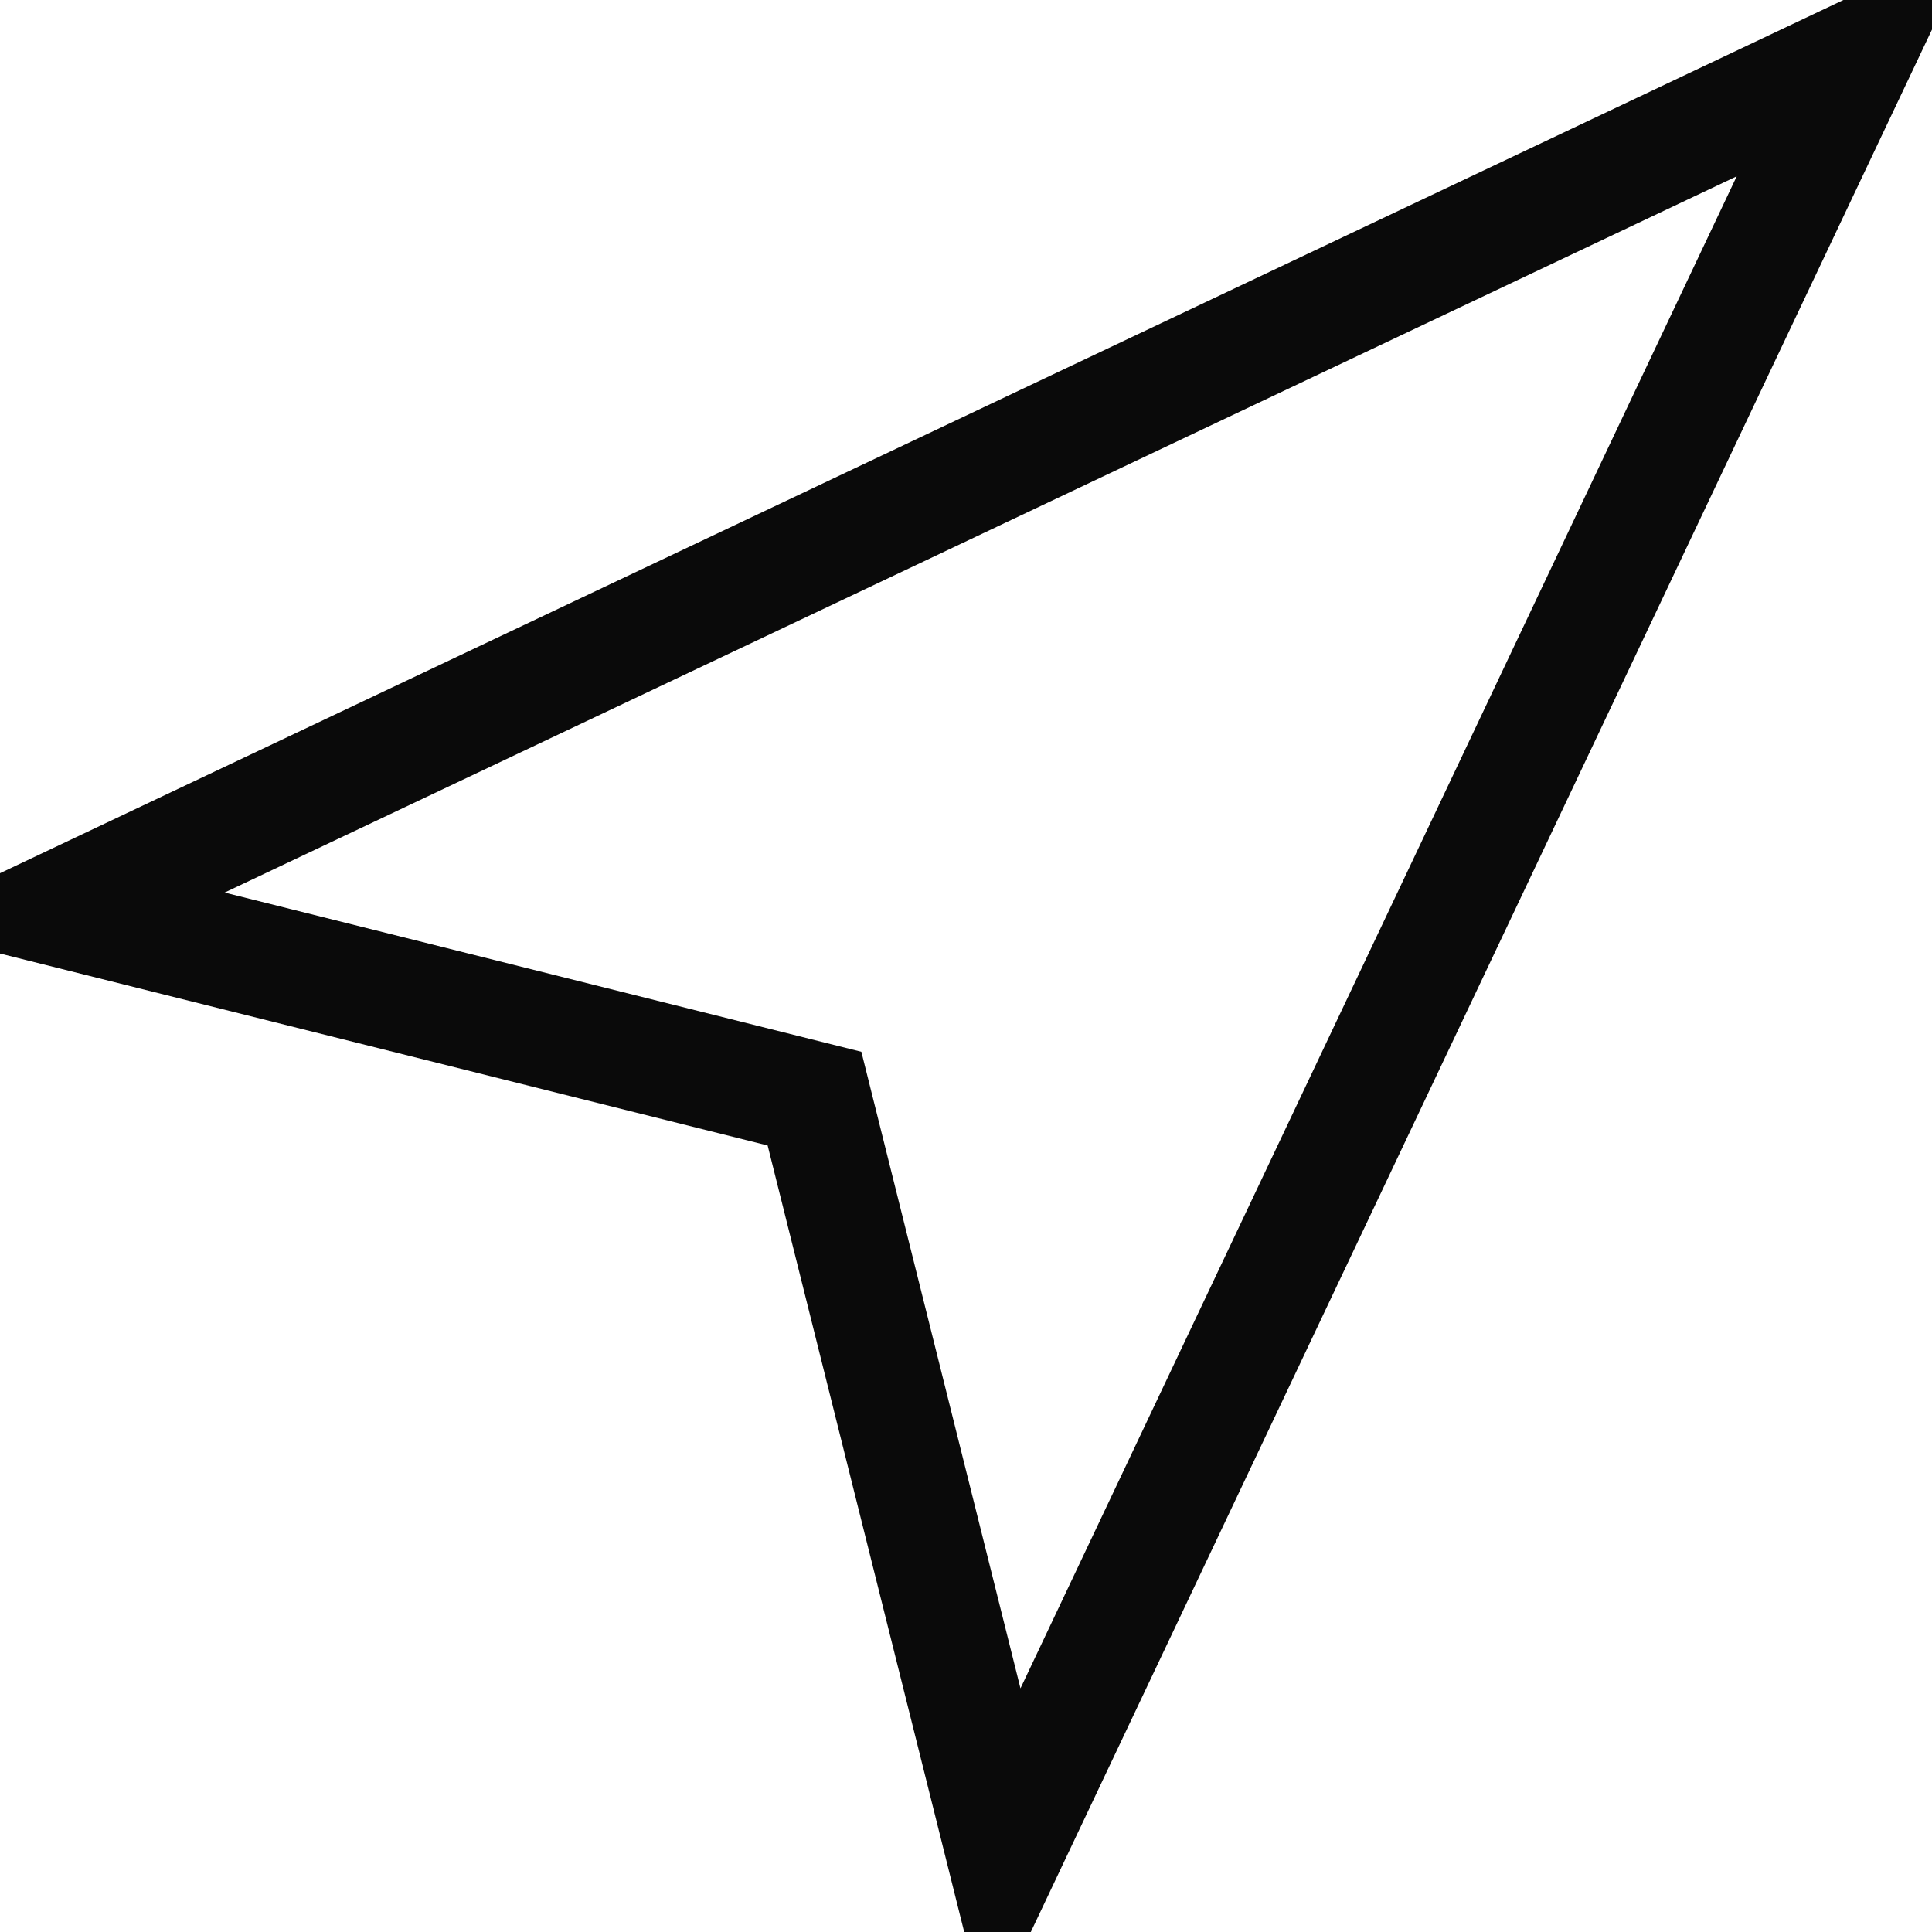
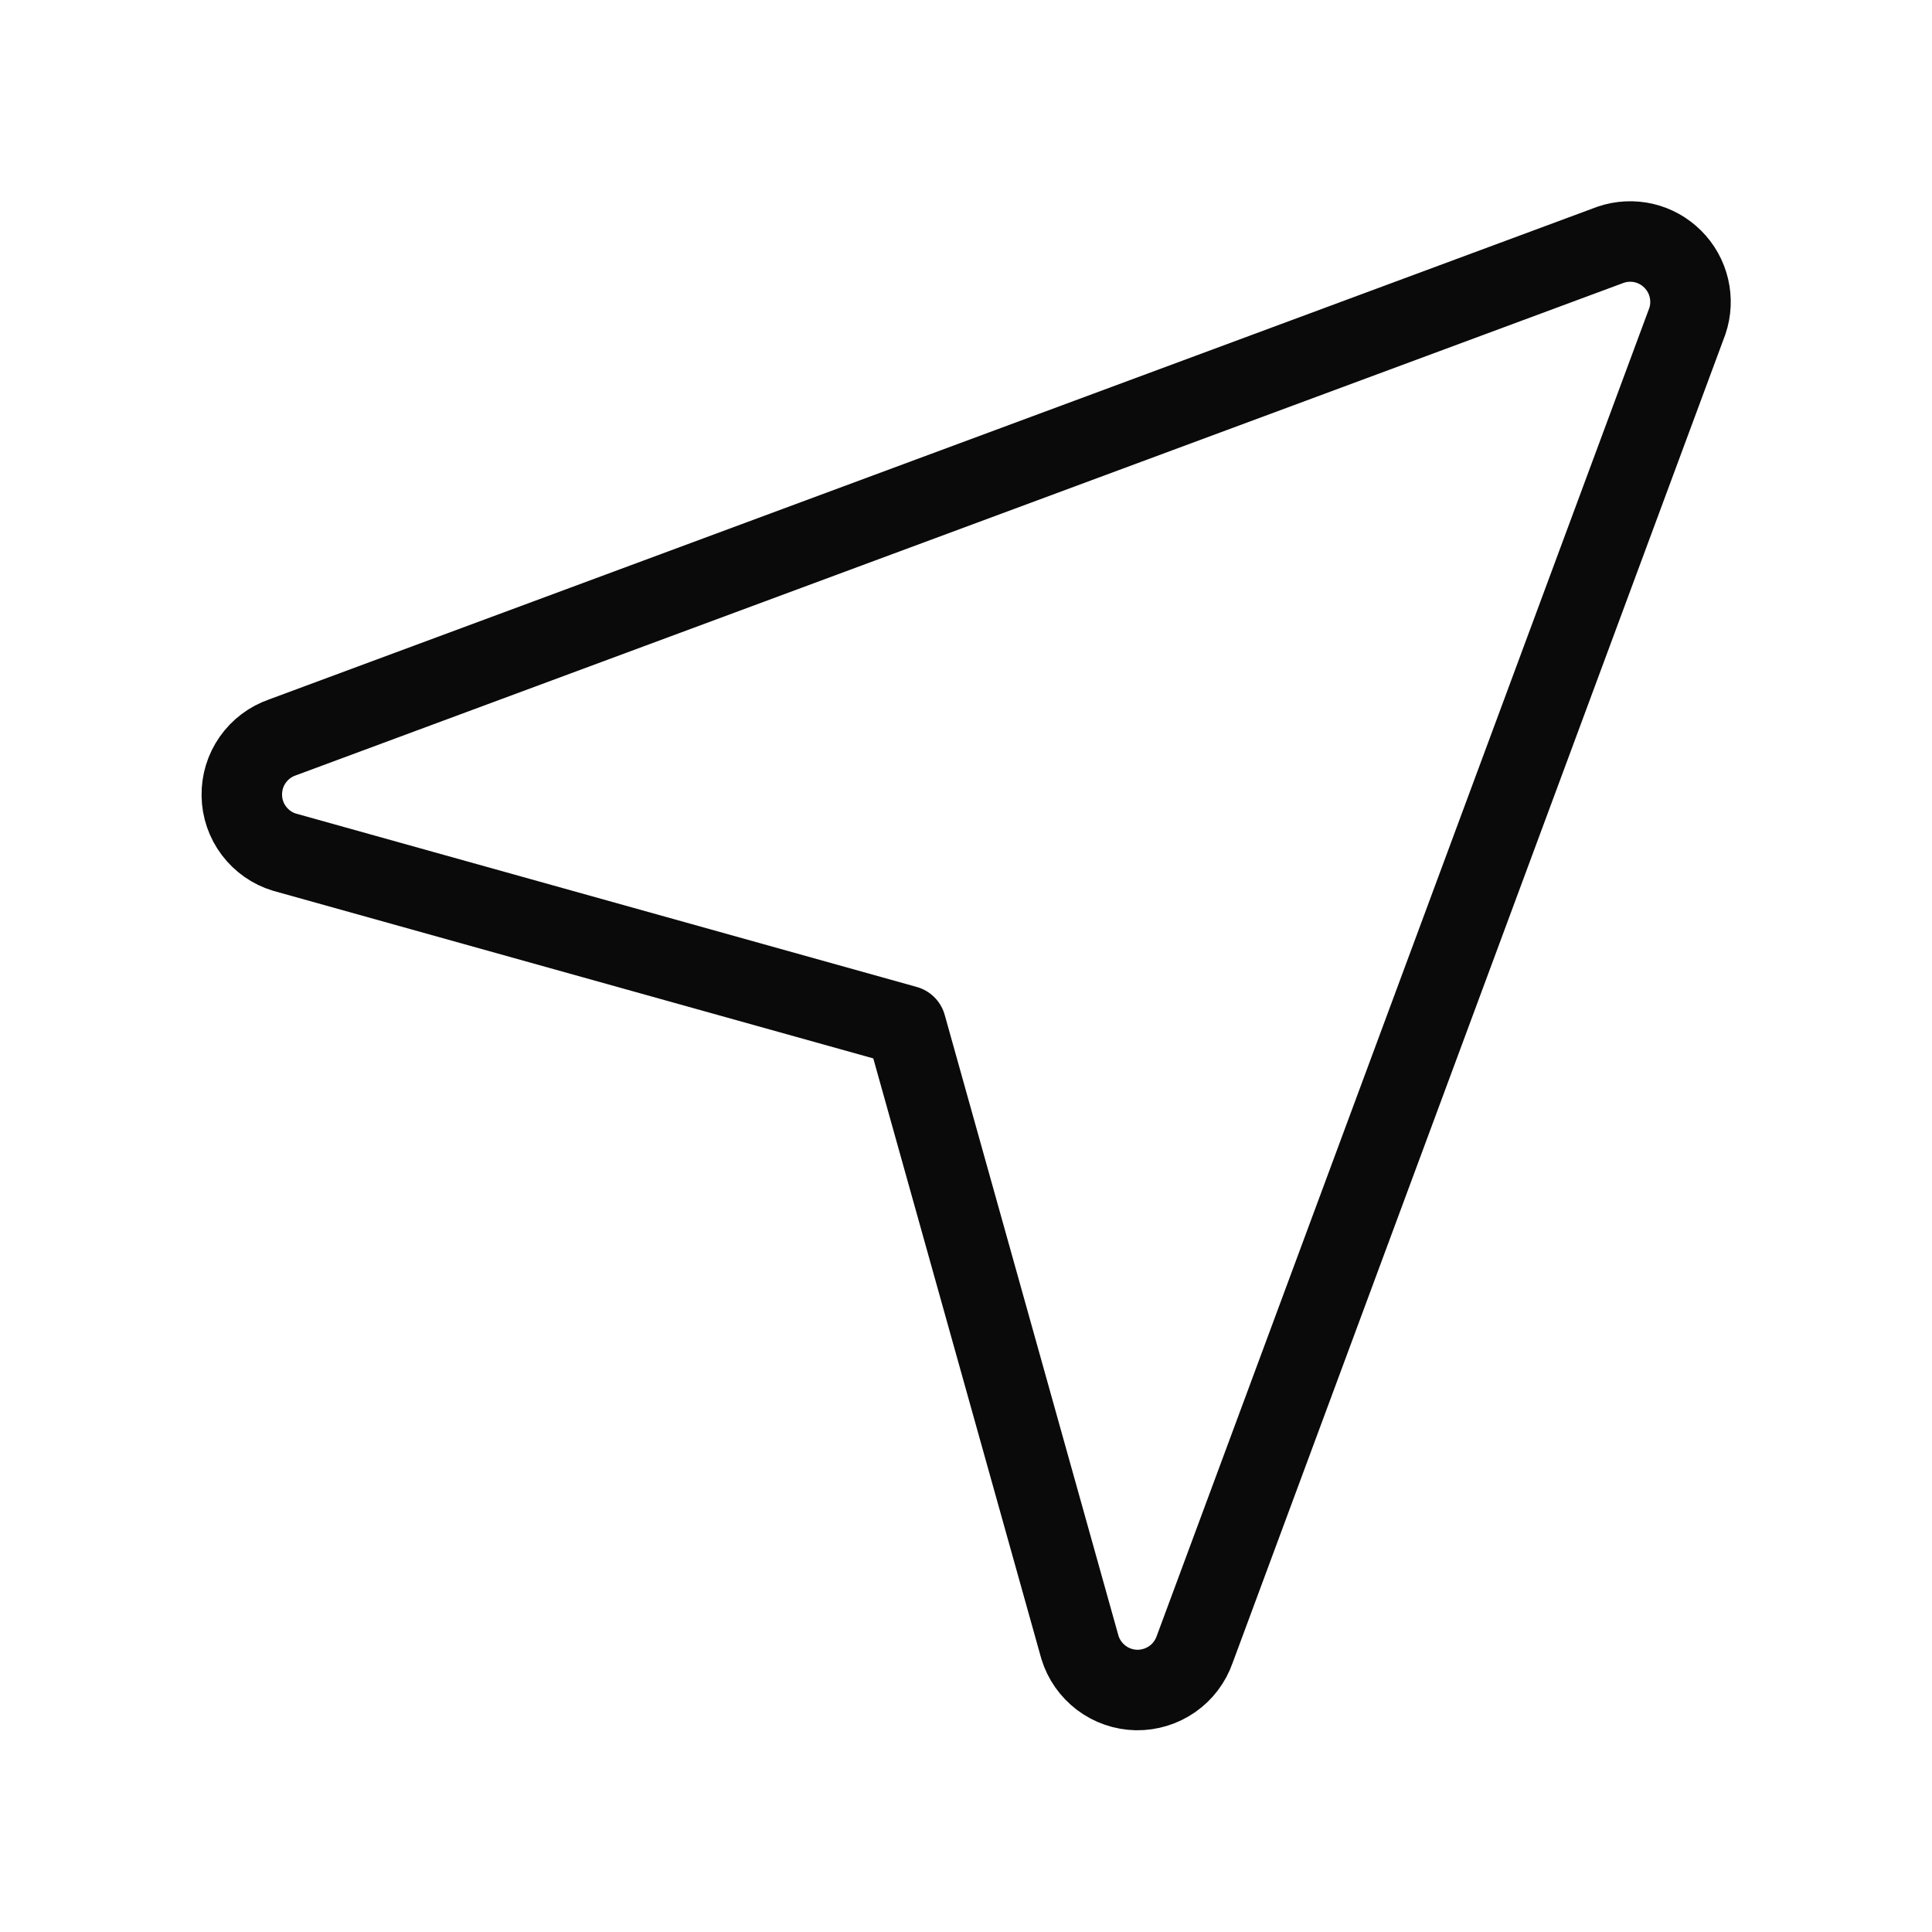
- <svg xmlns="http://www.w3.org/2000/svg" width="20" height="20" viewBox="0 0 17 17" fill="none" aria-hidden="true">
-   <path d="M0.5 8L16.333 0.5L8.833 16.333L7.167 9.667L0.5 8Z" stroke="#0A0A0A" strokeLinecap="round" strokeLinejoin="round" />
+ <svg xmlns="http://www.w3.org/2000/svg" width="24" height="24" viewBox="0 0 24 24" fill="none" aria-hidden="true">
+   <path d="M11.254 12.742L3.534 10.586C3.382 10.54 3.25 10.447 3.154 10.32C3.059 10.194 3.006 10.04 3.004 9.882C3.001 9.724 3.048 9.569 3.139 9.439C3.23 9.309 3.359 9.212 3.509 9.16L20.009 3.04C20.141 2.995 20.283 2.988 20.419 3.019C20.556 3.051 20.68 3.12 20.779 3.219C20.878 3.317 20.948 3.442 20.98 3.578C21.012 3.714 21.006 3.856 20.961 3.989L14.841 20.489C14.789 20.638 14.692 20.768 14.562 20.858C14.432 20.949 14.277 20.996 14.119 20.994C13.961 20.991 13.807 20.938 13.681 20.843C13.555 20.747 13.461 20.615 13.415 20.463L11.254 12.742Z" stroke="#0A0A0A" stroke-linecap="round" stroke-linejoin="round" />
</svg>
